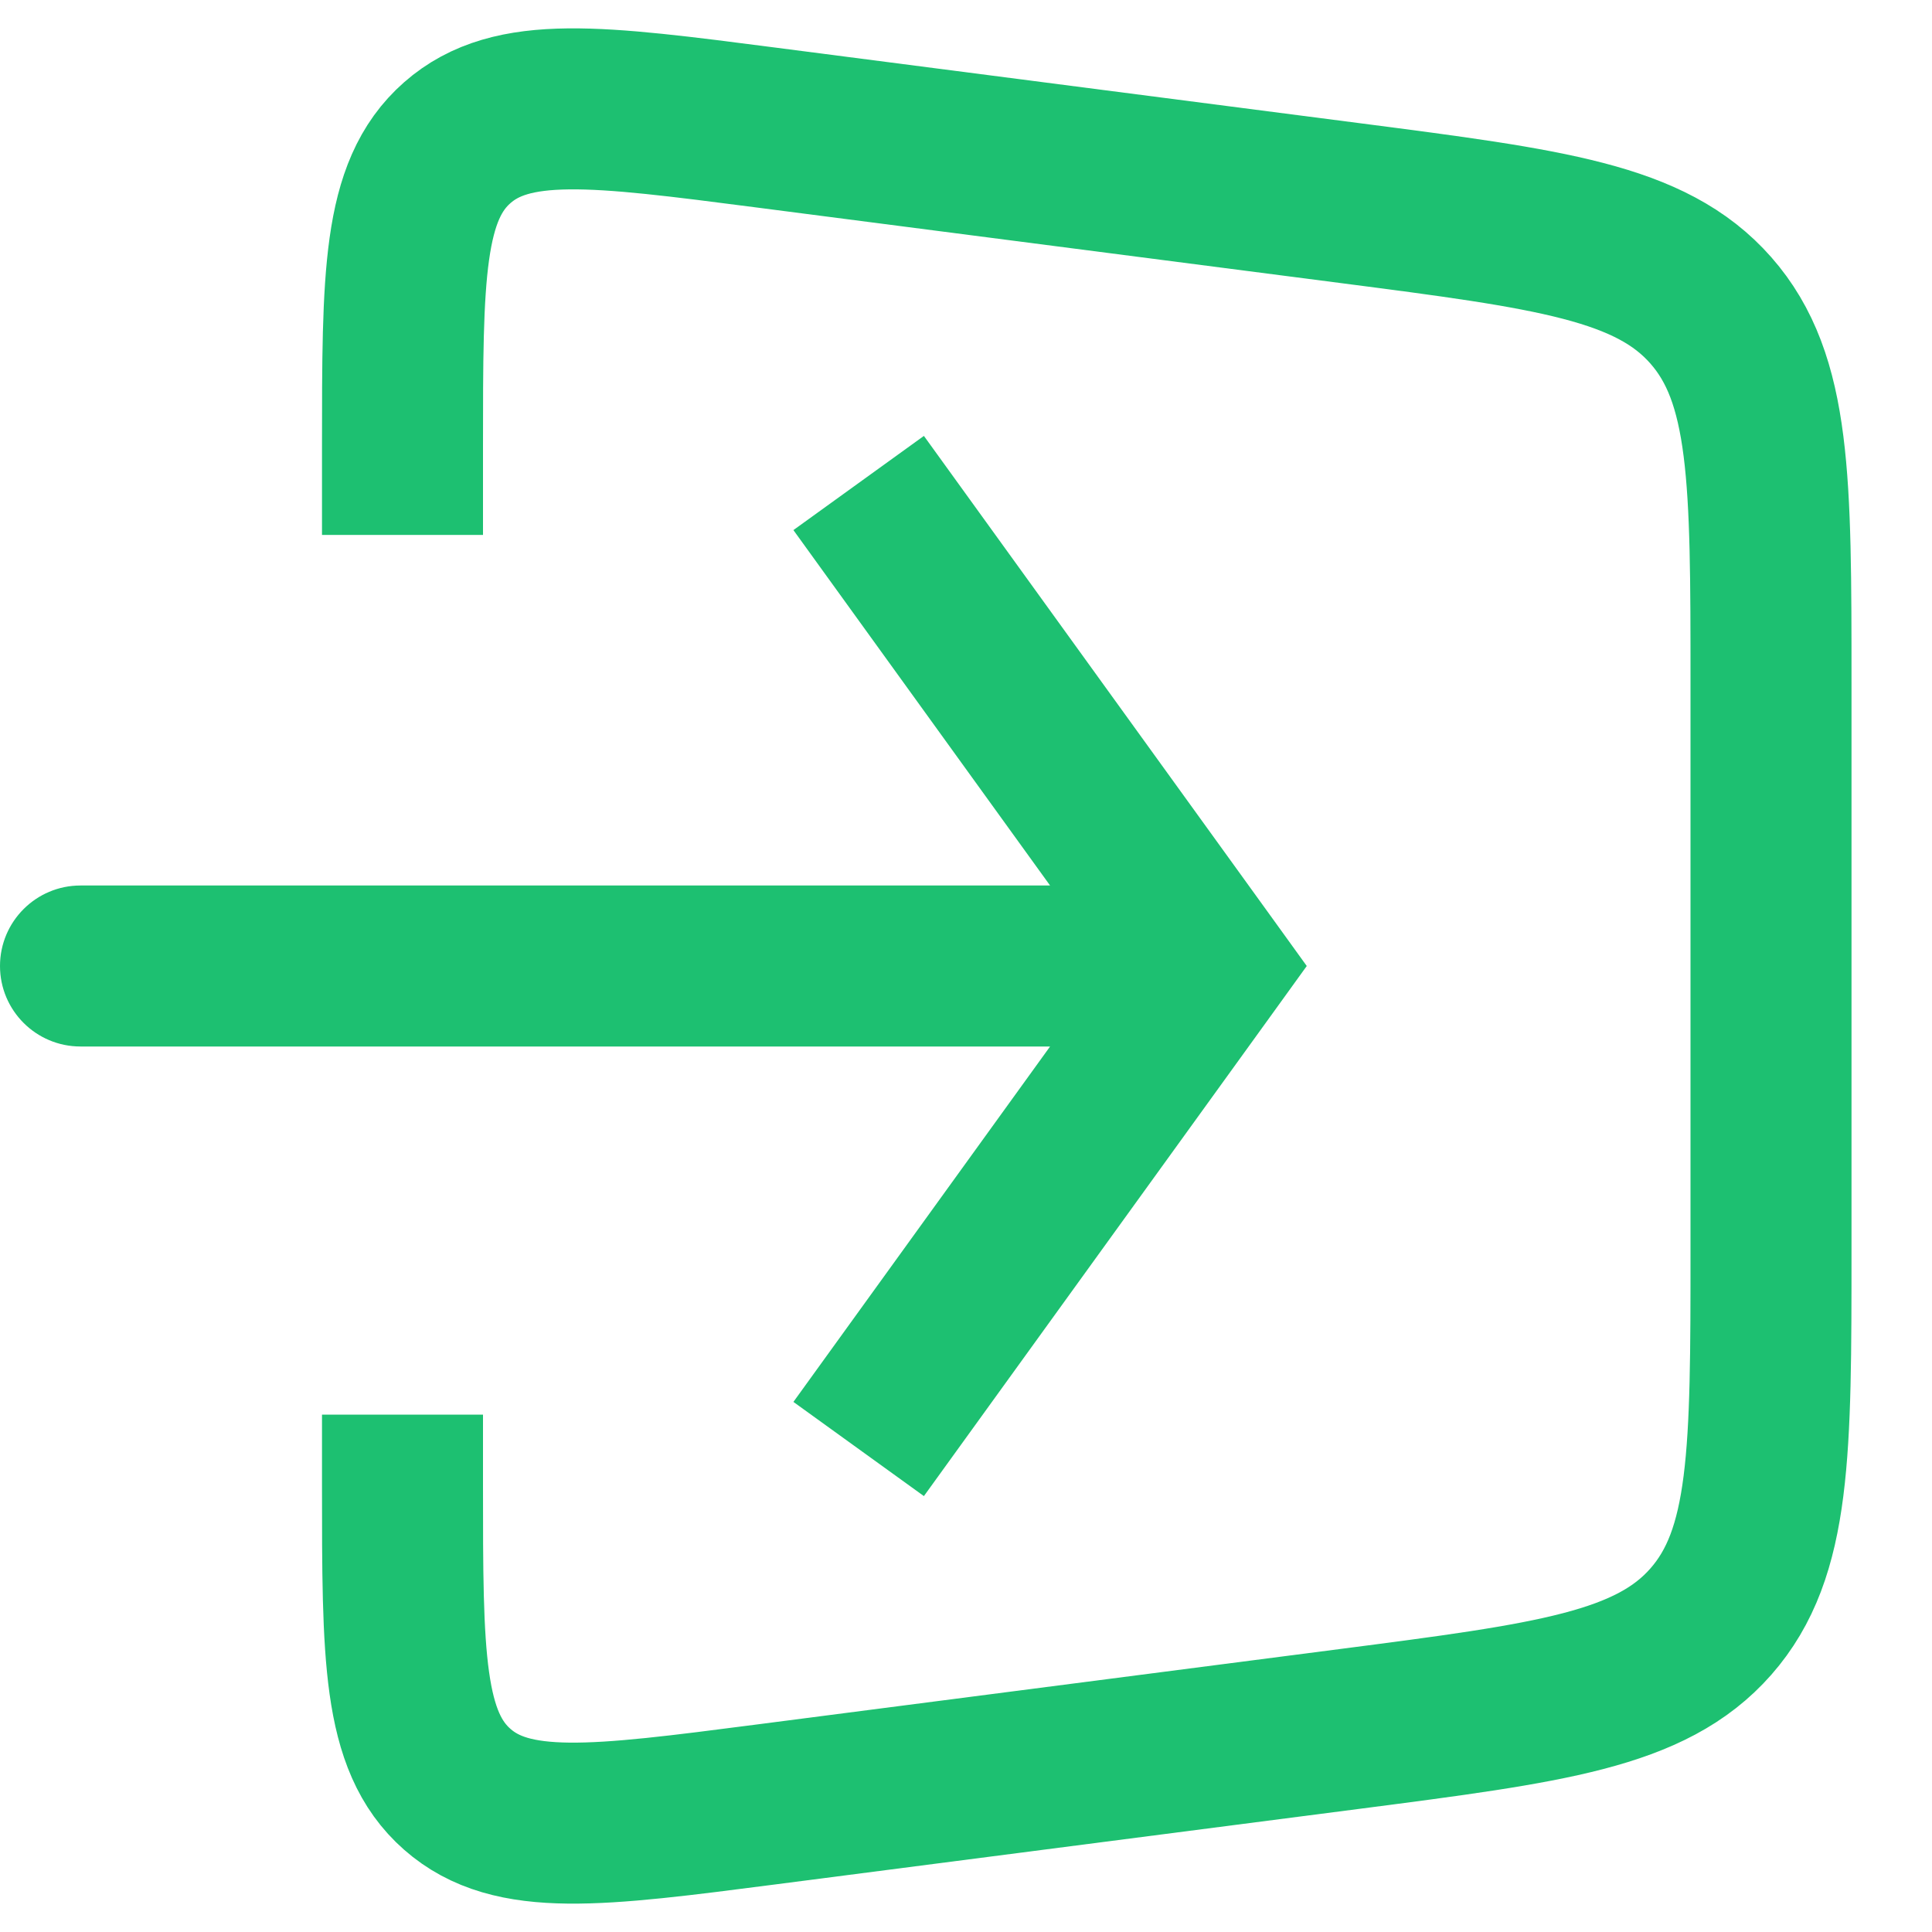
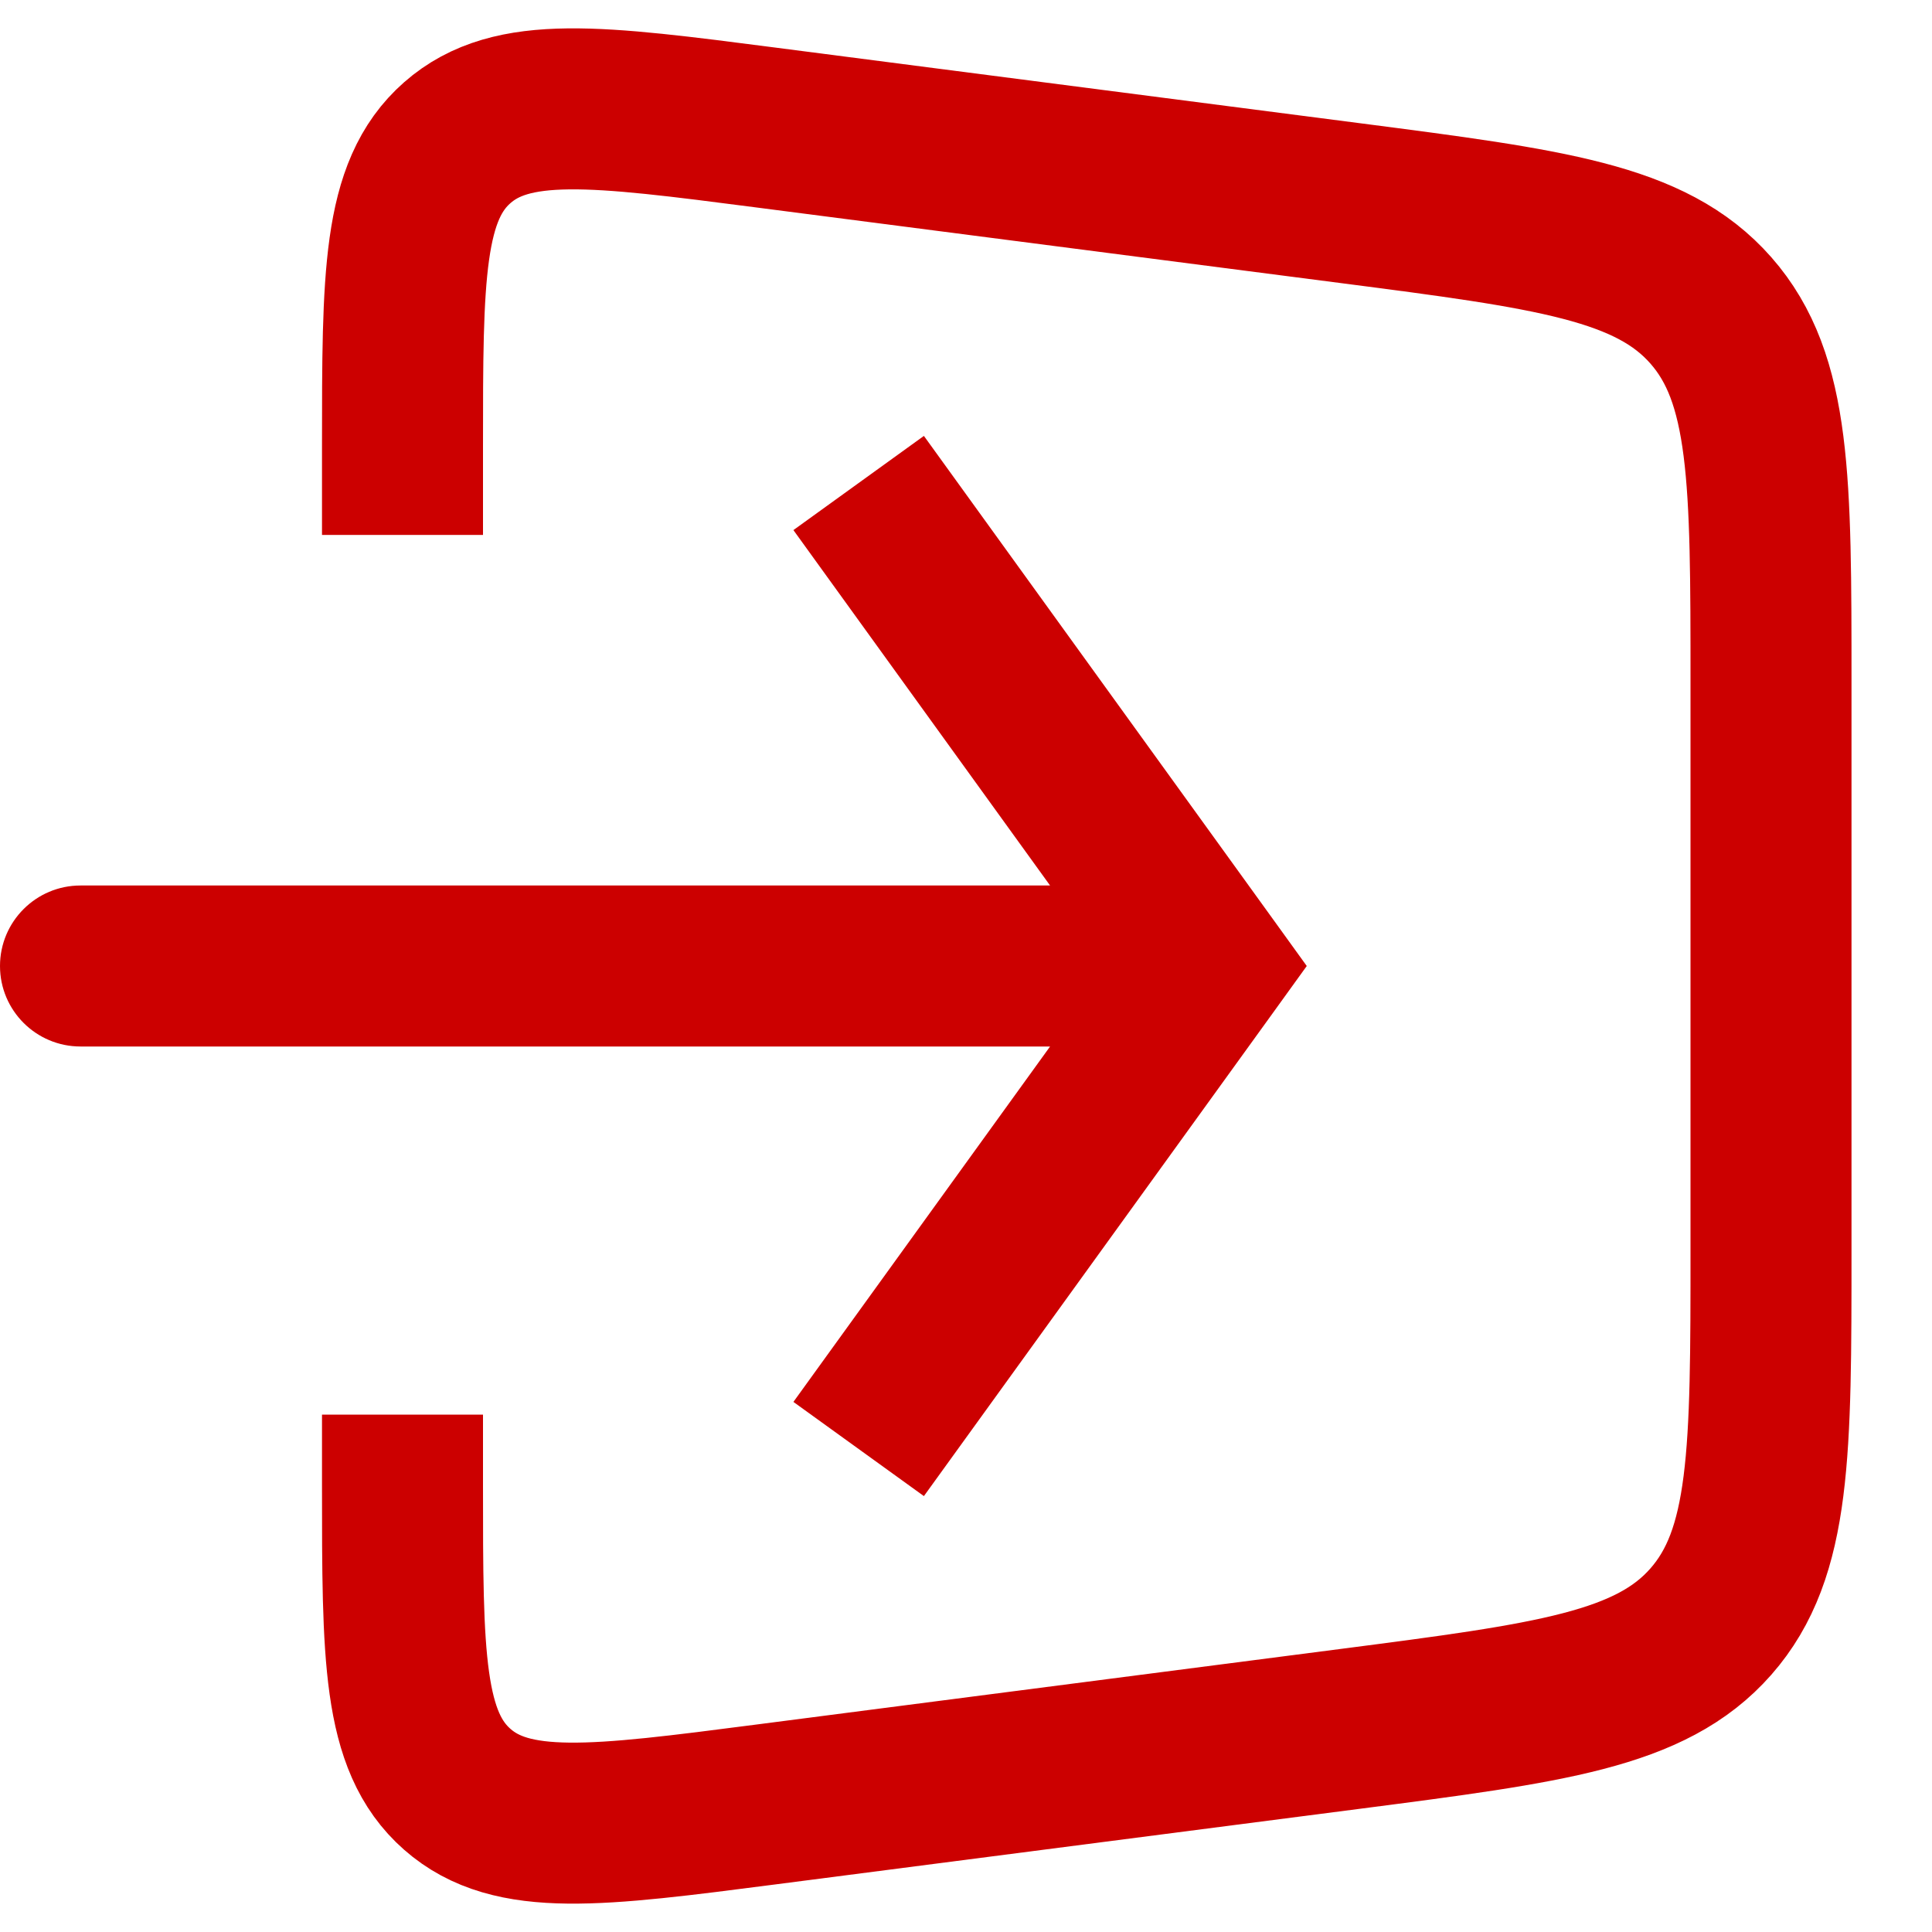
<svg xmlns="http://www.w3.org/2000/svg" width="24" height="24" viewBox="0 0 24 24" fill="none">
-   <path d="M5 6.645V5.551C5 3.431 5 2.371 5.68 1.773C6.359 1.176 7.411 1.312 9.513 1.584L16.77 2.523C19.261 2.846 20.507 3.007 21.253 3.856C22 4.706 22 5.962 22 8.474V15.526C22 18.038 22 19.294 21.253 20.144C20.507 20.993 19.261 21.154 16.77 21.477L9.513 22.416C7.411 22.688 6.359 22.824 5.68 22.227C5 21.629 5 20.569 5 18.449V17.573" stroke="#1DC071" stroke-width="2" />
-   <path d="M15 12L15.811 11.415L16.233 12L15.811 12.585L15 12ZM1 13C0.448 13 0 12.552 0 12C0 11.448 0.448 11 1 11V13ZM11.477 5.415L15.811 11.415L14.189 12.585L9.856 6.585L11.477 5.415ZM15.811 12.585L11.477 18.585L9.856 17.415L14.189 11.415L15.811 12.585ZM15 13H1V11H15V13Z" fill="#1DC071" />
+   <path d="M5 6.645V5.551C5 3.431 5 2.371 5.68 1.773C6.359 1.176 7.411 1.312 9.513 1.584L16.77 2.523C19.261 2.846 20.507 3.007 21.253 3.856C22 4.706 22 5.962 22 8.474V15.526C22 18.038 22 19.294 21.253 20.144C20.507 20.993 19.261 21.154 16.77 21.477L9.513 22.416C7.411 22.688 6.359 22.824 5.68 22.227C5 21.629 5 20.569 5 18.449V17.573" stroke="#cc0000" stroke-width="2" />
+   <path d="M15 12L15.811 11.415L16.233 12L15.811 12.585L15 12ZM1 13C0.448 13 0 12.552 0 12C0 11.448 0.448 11 1 11V13ZM11.477 5.415L15.811 11.415L14.189 12.585L9.856 6.585L11.477 5.415ZM15.811 12.585L11.477 18.585L9.856 17.415L14.189 11.415L15.811 12.585ZM15 13H1V11H15V13Z" fill="#cc0000" />
</svg>
